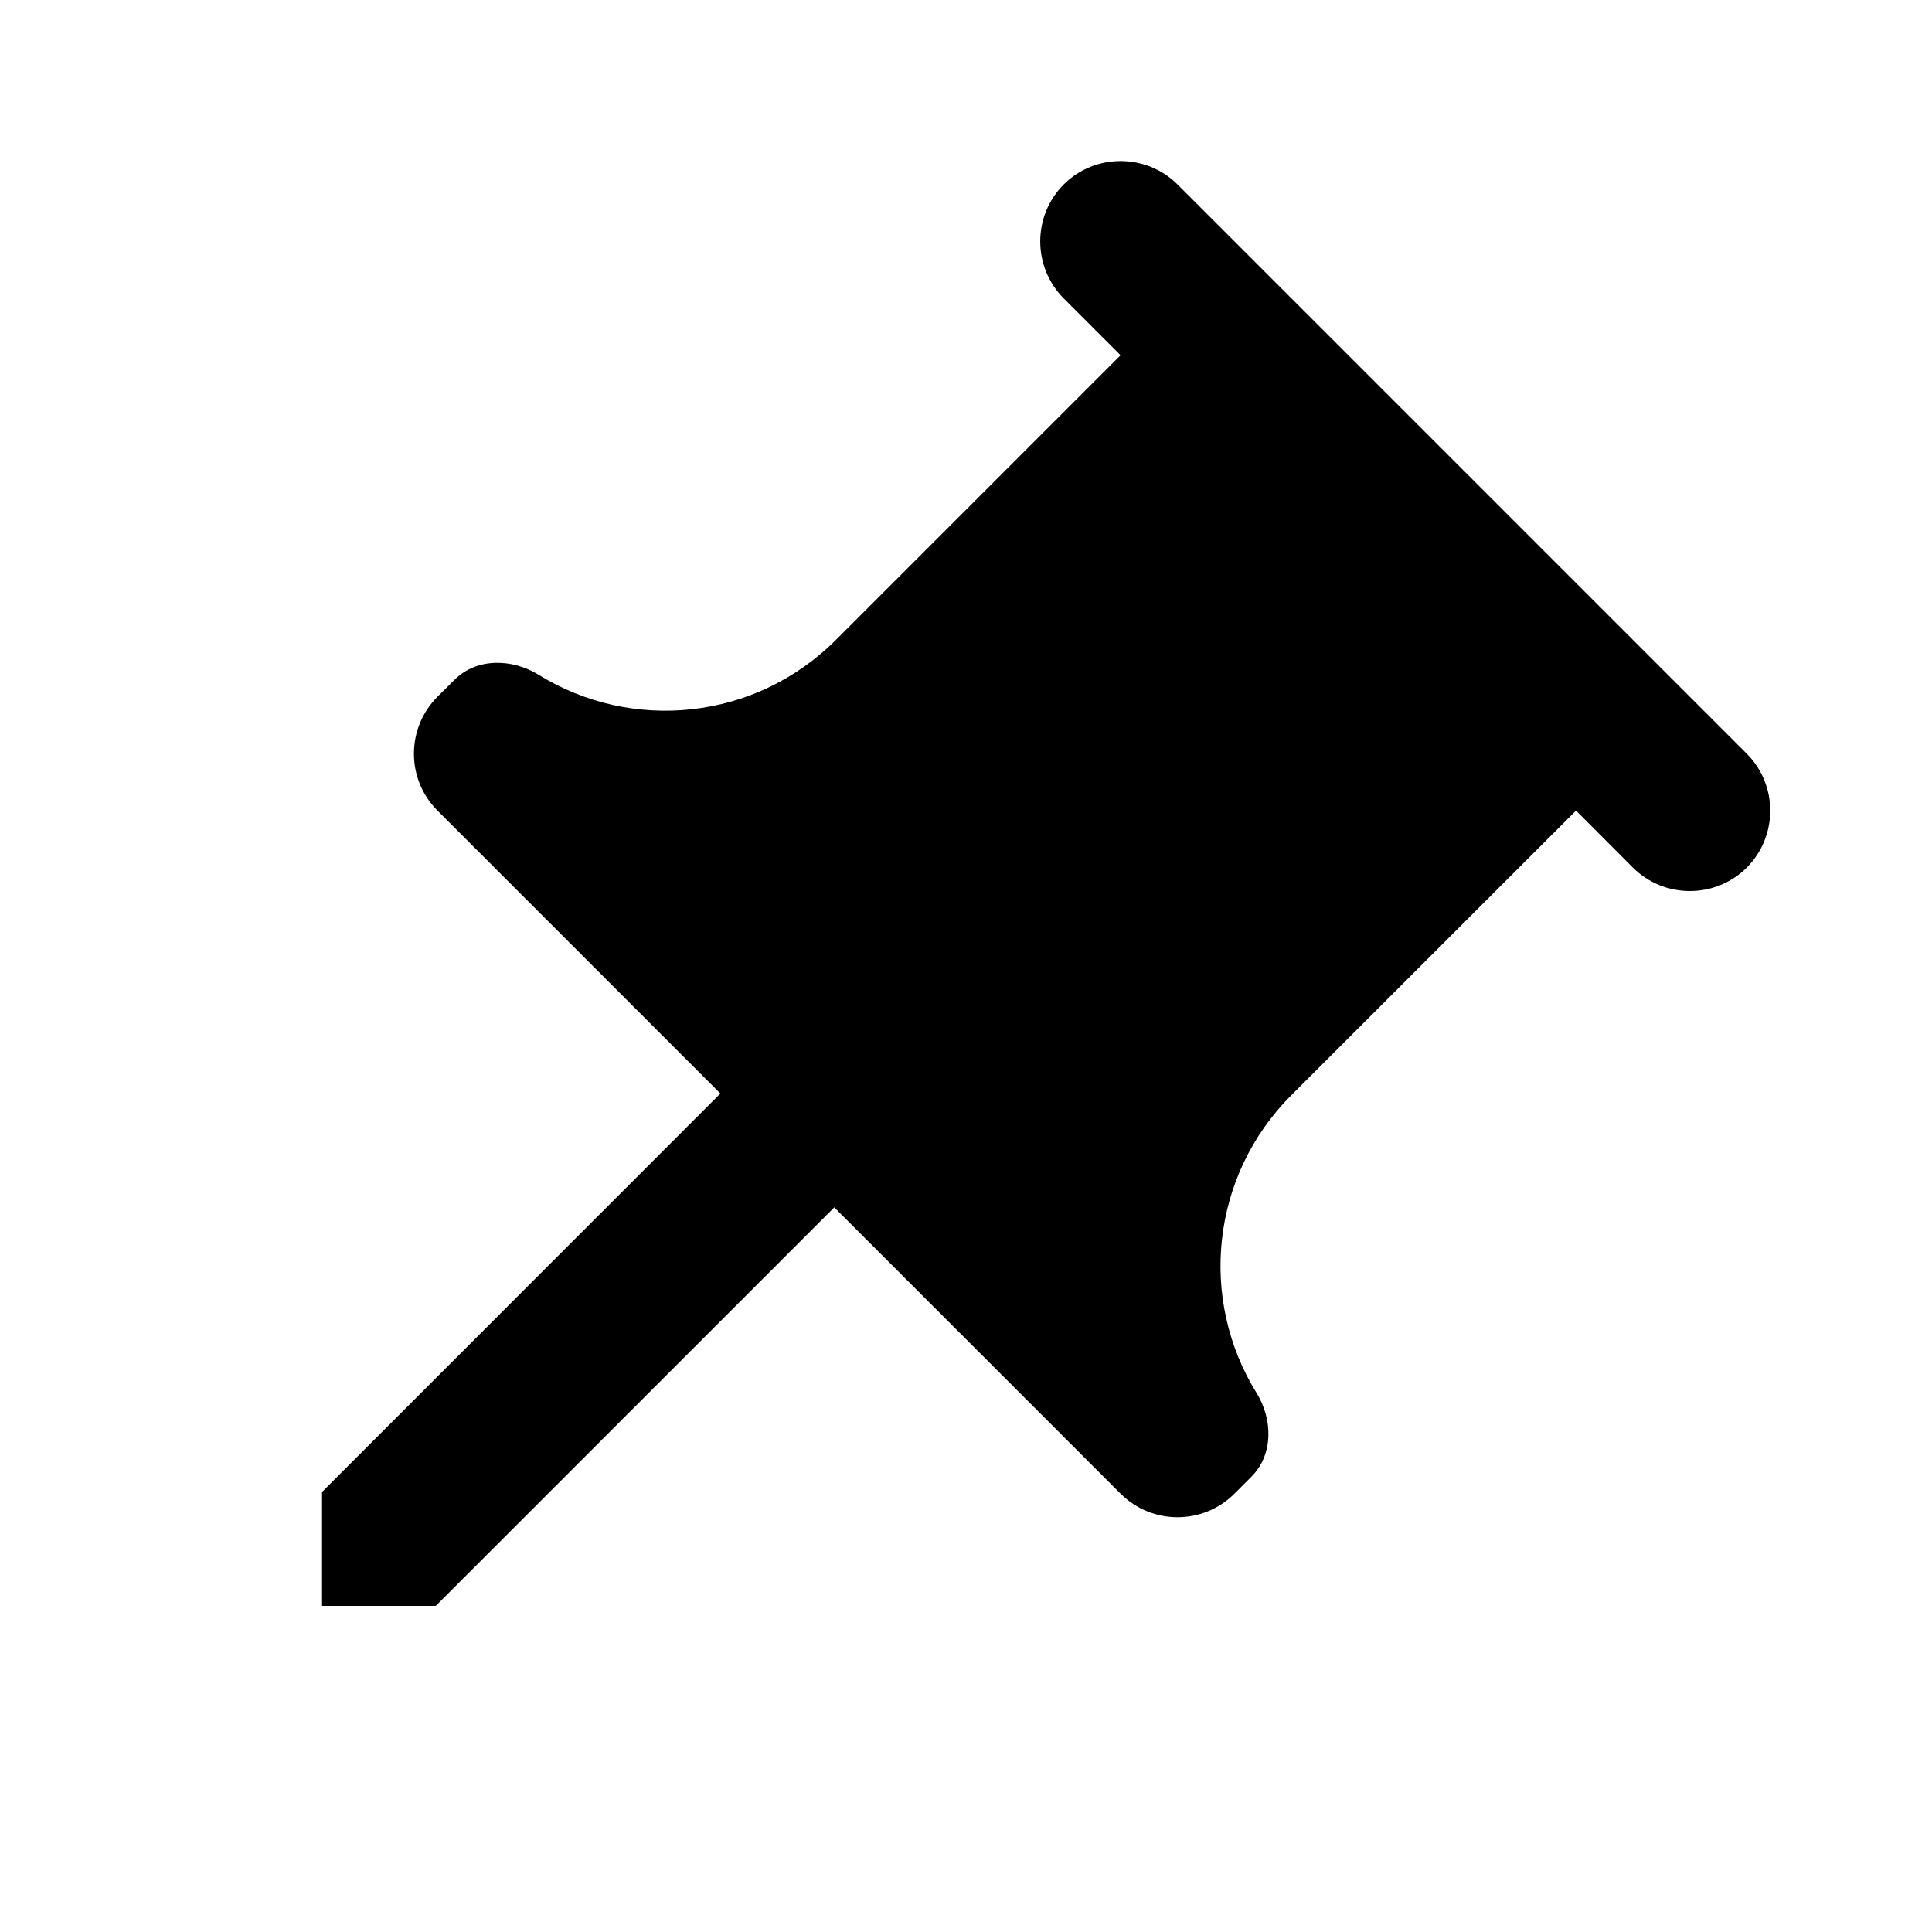
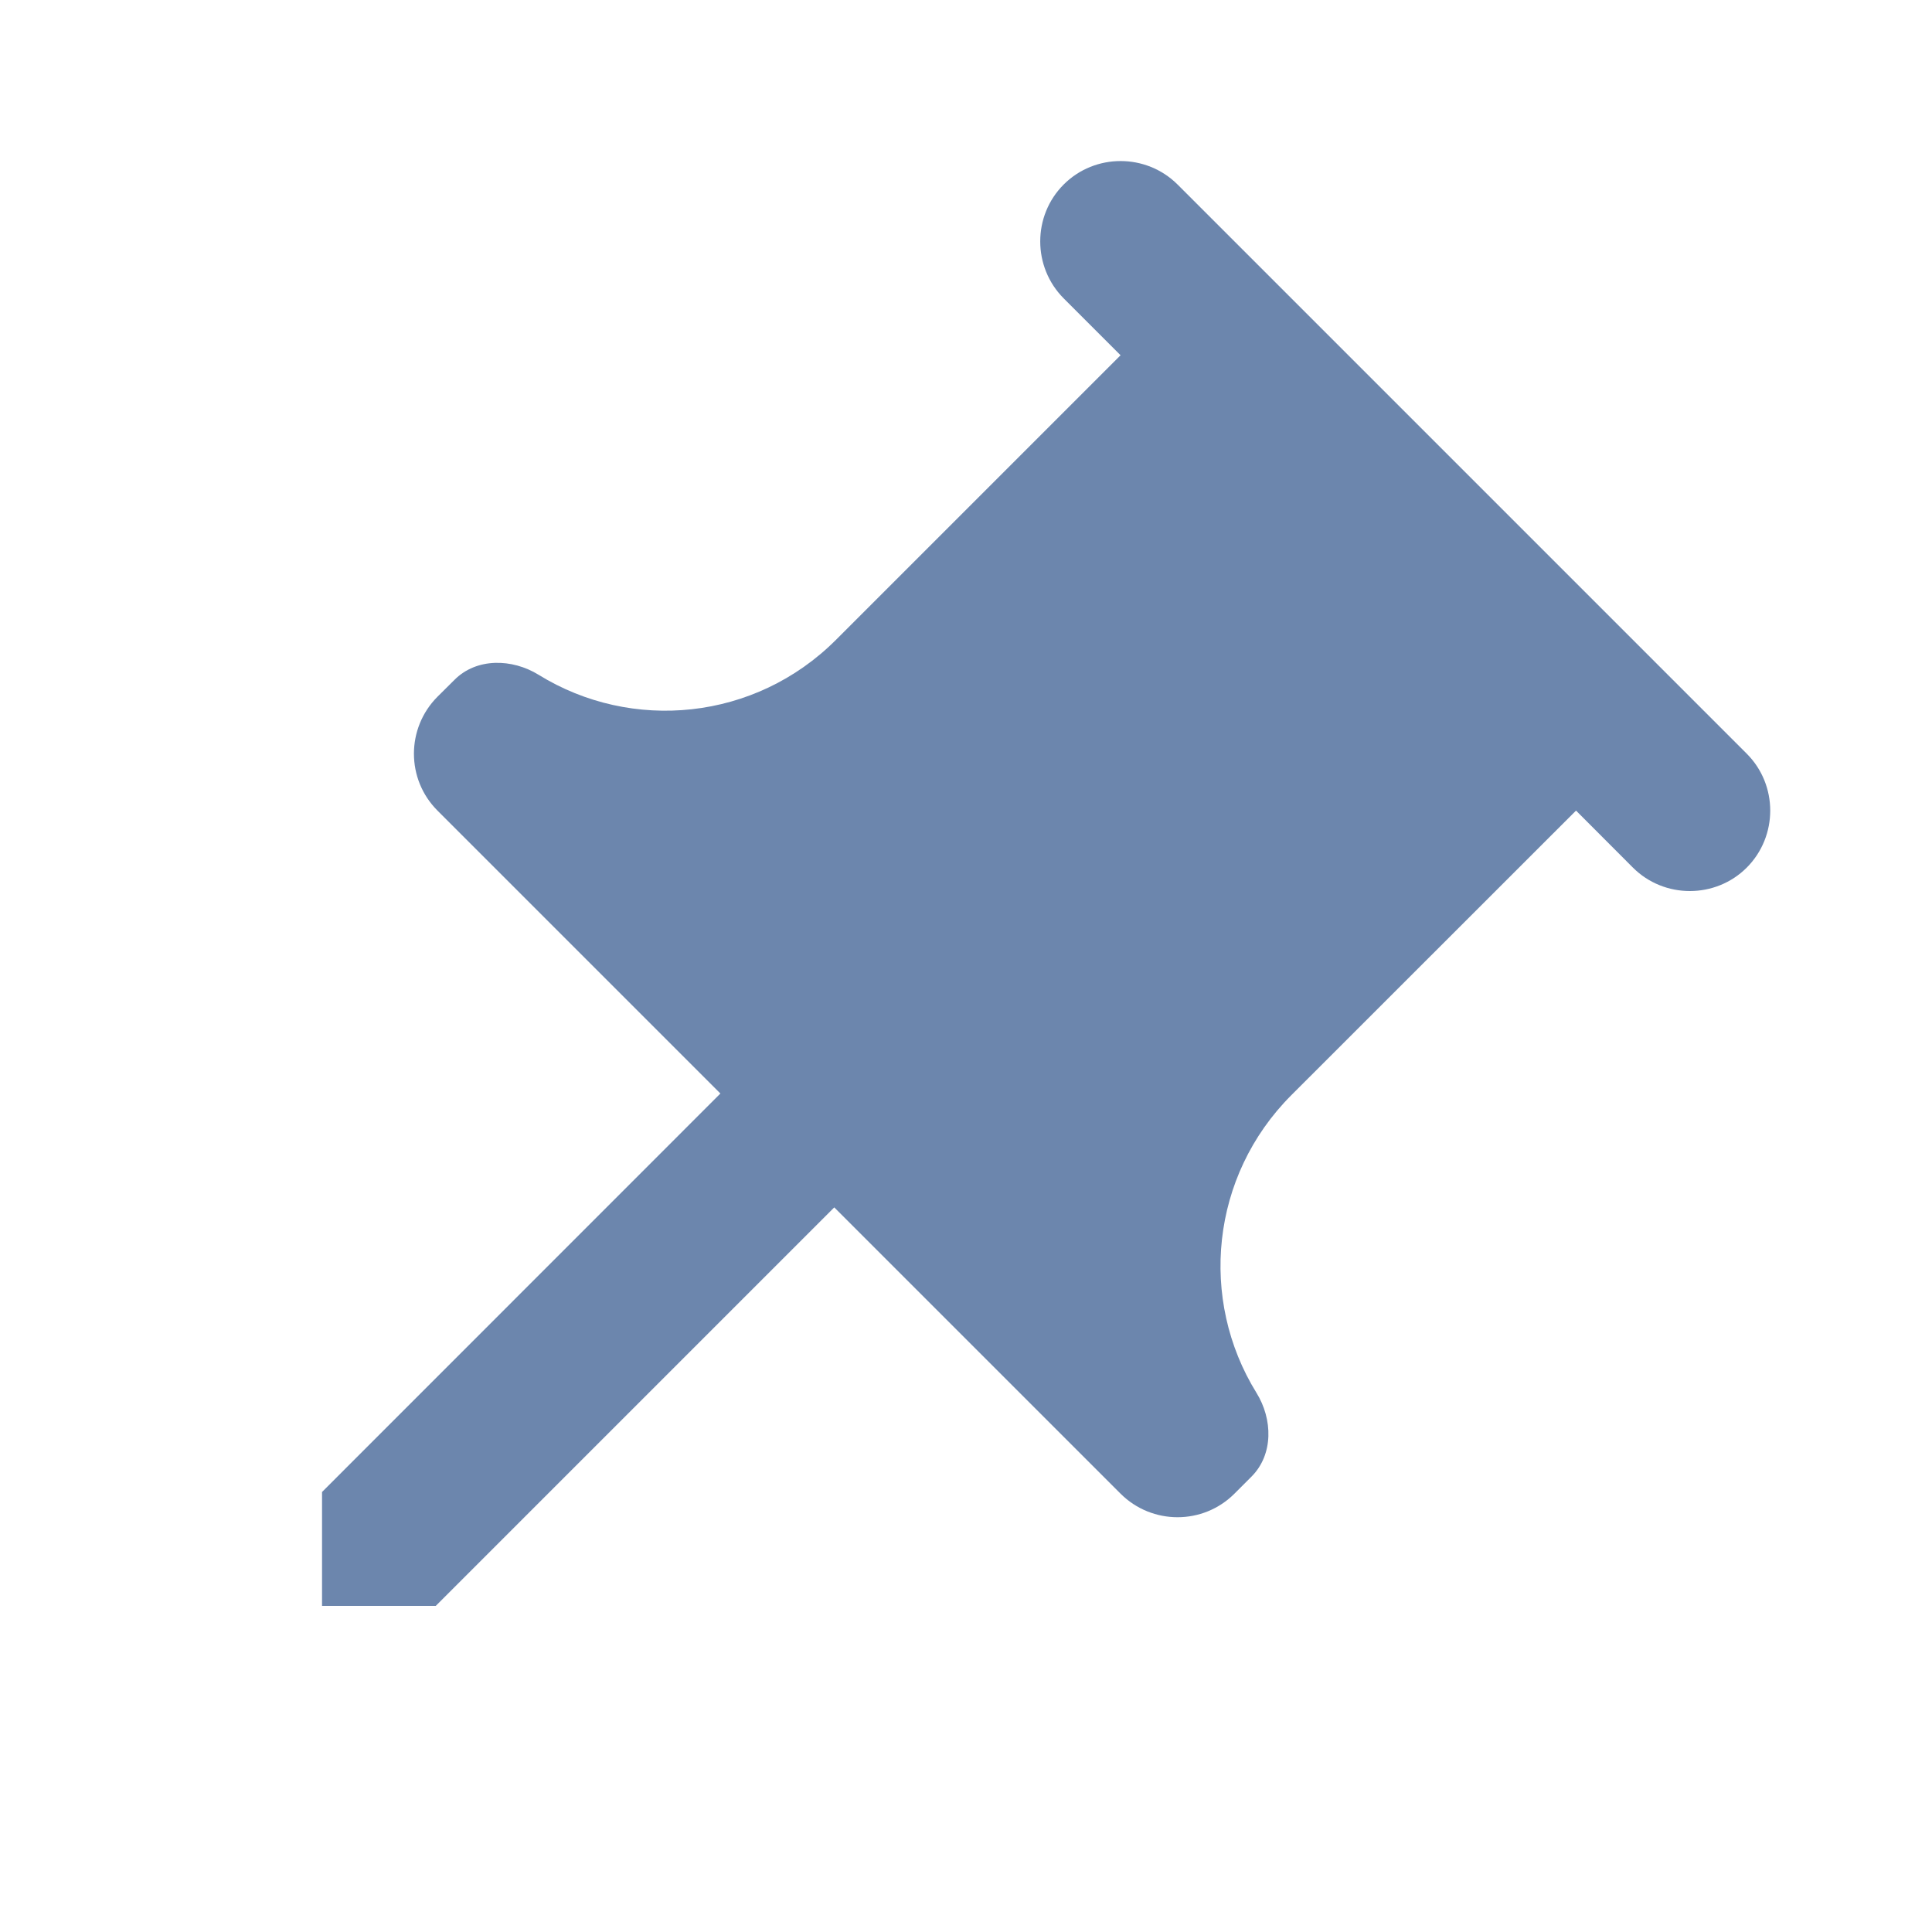
<svg xmlns="http://www.w3.org/2000/svg" xmlns:xlink="http://www.w3.org/1999/xlink" _ngcontent-ng-c3722011528="" width="16" height="16" class="token-list-item__pin-icon ng-star-inserted">
  <defs>
    <svg id="pin_filled" width="16" height="16" viewBox="0 0 16 16" fill="none">
-       <path d="M14.466 6.242L9.752 1.528C9.492 1.269 9.068 1.269 8.809 1.528C8.55 1.787 8.55 2.211 8.809 2.471L9.28 2.942L6.923 5.299C6.253 5.969 5.231 6.065 4.46 5.588C4.241 5.453 3.947 5.447 3.765 5.629L3.623 5.77C3.363 6.031 3.363 6.453 3.623 6.713L5.966 9.056L2.667 12.356V13.299H3.609L6.909 9.999L9.28 12.37C9.541 12.63 9.963 12.63 10.223 12.37L10.364 12.229C10.547 12.046 10.541 11.753 10.405 11.534C9.928 10.762 10.025 9.74 10.694 9.07L13.052 6.713L13.523 7.185C13.782 7.444 14.207 7.444 14.466 7.185C14.725 6.925 14.725 6.501 14.466 6.242Z" fill="currentColor" />
+       <path d="M14.466 6.242L9.752 1.528C9.492 1.269 9.068 1.269 8.809 1.528C8.55 1.787 8.55 2.211 8.809 2.471L9.28 2.942L6.923 5.299C6.253 5.969 5.231 6.065 4.46 5.588C4.241 5.453 3.947 5.447 3.765 5.629L3.623 5.77C3.363 6.031 3.363 6.453 3.623 6.713L5.966 9.056L2.667 12.356V13.299H3.609L6.909 9.999L9.28 12.37C9.541 12.63 9.963 12.63 10.223 12.37L10.364 12.229C10.547 12.046 10.541 11.753 10.405 11.534C9.928 10.762 10.025 9.74 10.694 9.07L13.052 6.713L13.523 7.185C13.782 7.444 14.207 7.444 14.466 7.185C14.725 6.925 14.725 6.501 14.466 6.242Z" fill="#6c86ad" />
    </svg>
  </defs>
  <use _ngcontent-ng-c3722011528="" xlink:href="#pin_filled" />
</svg>
